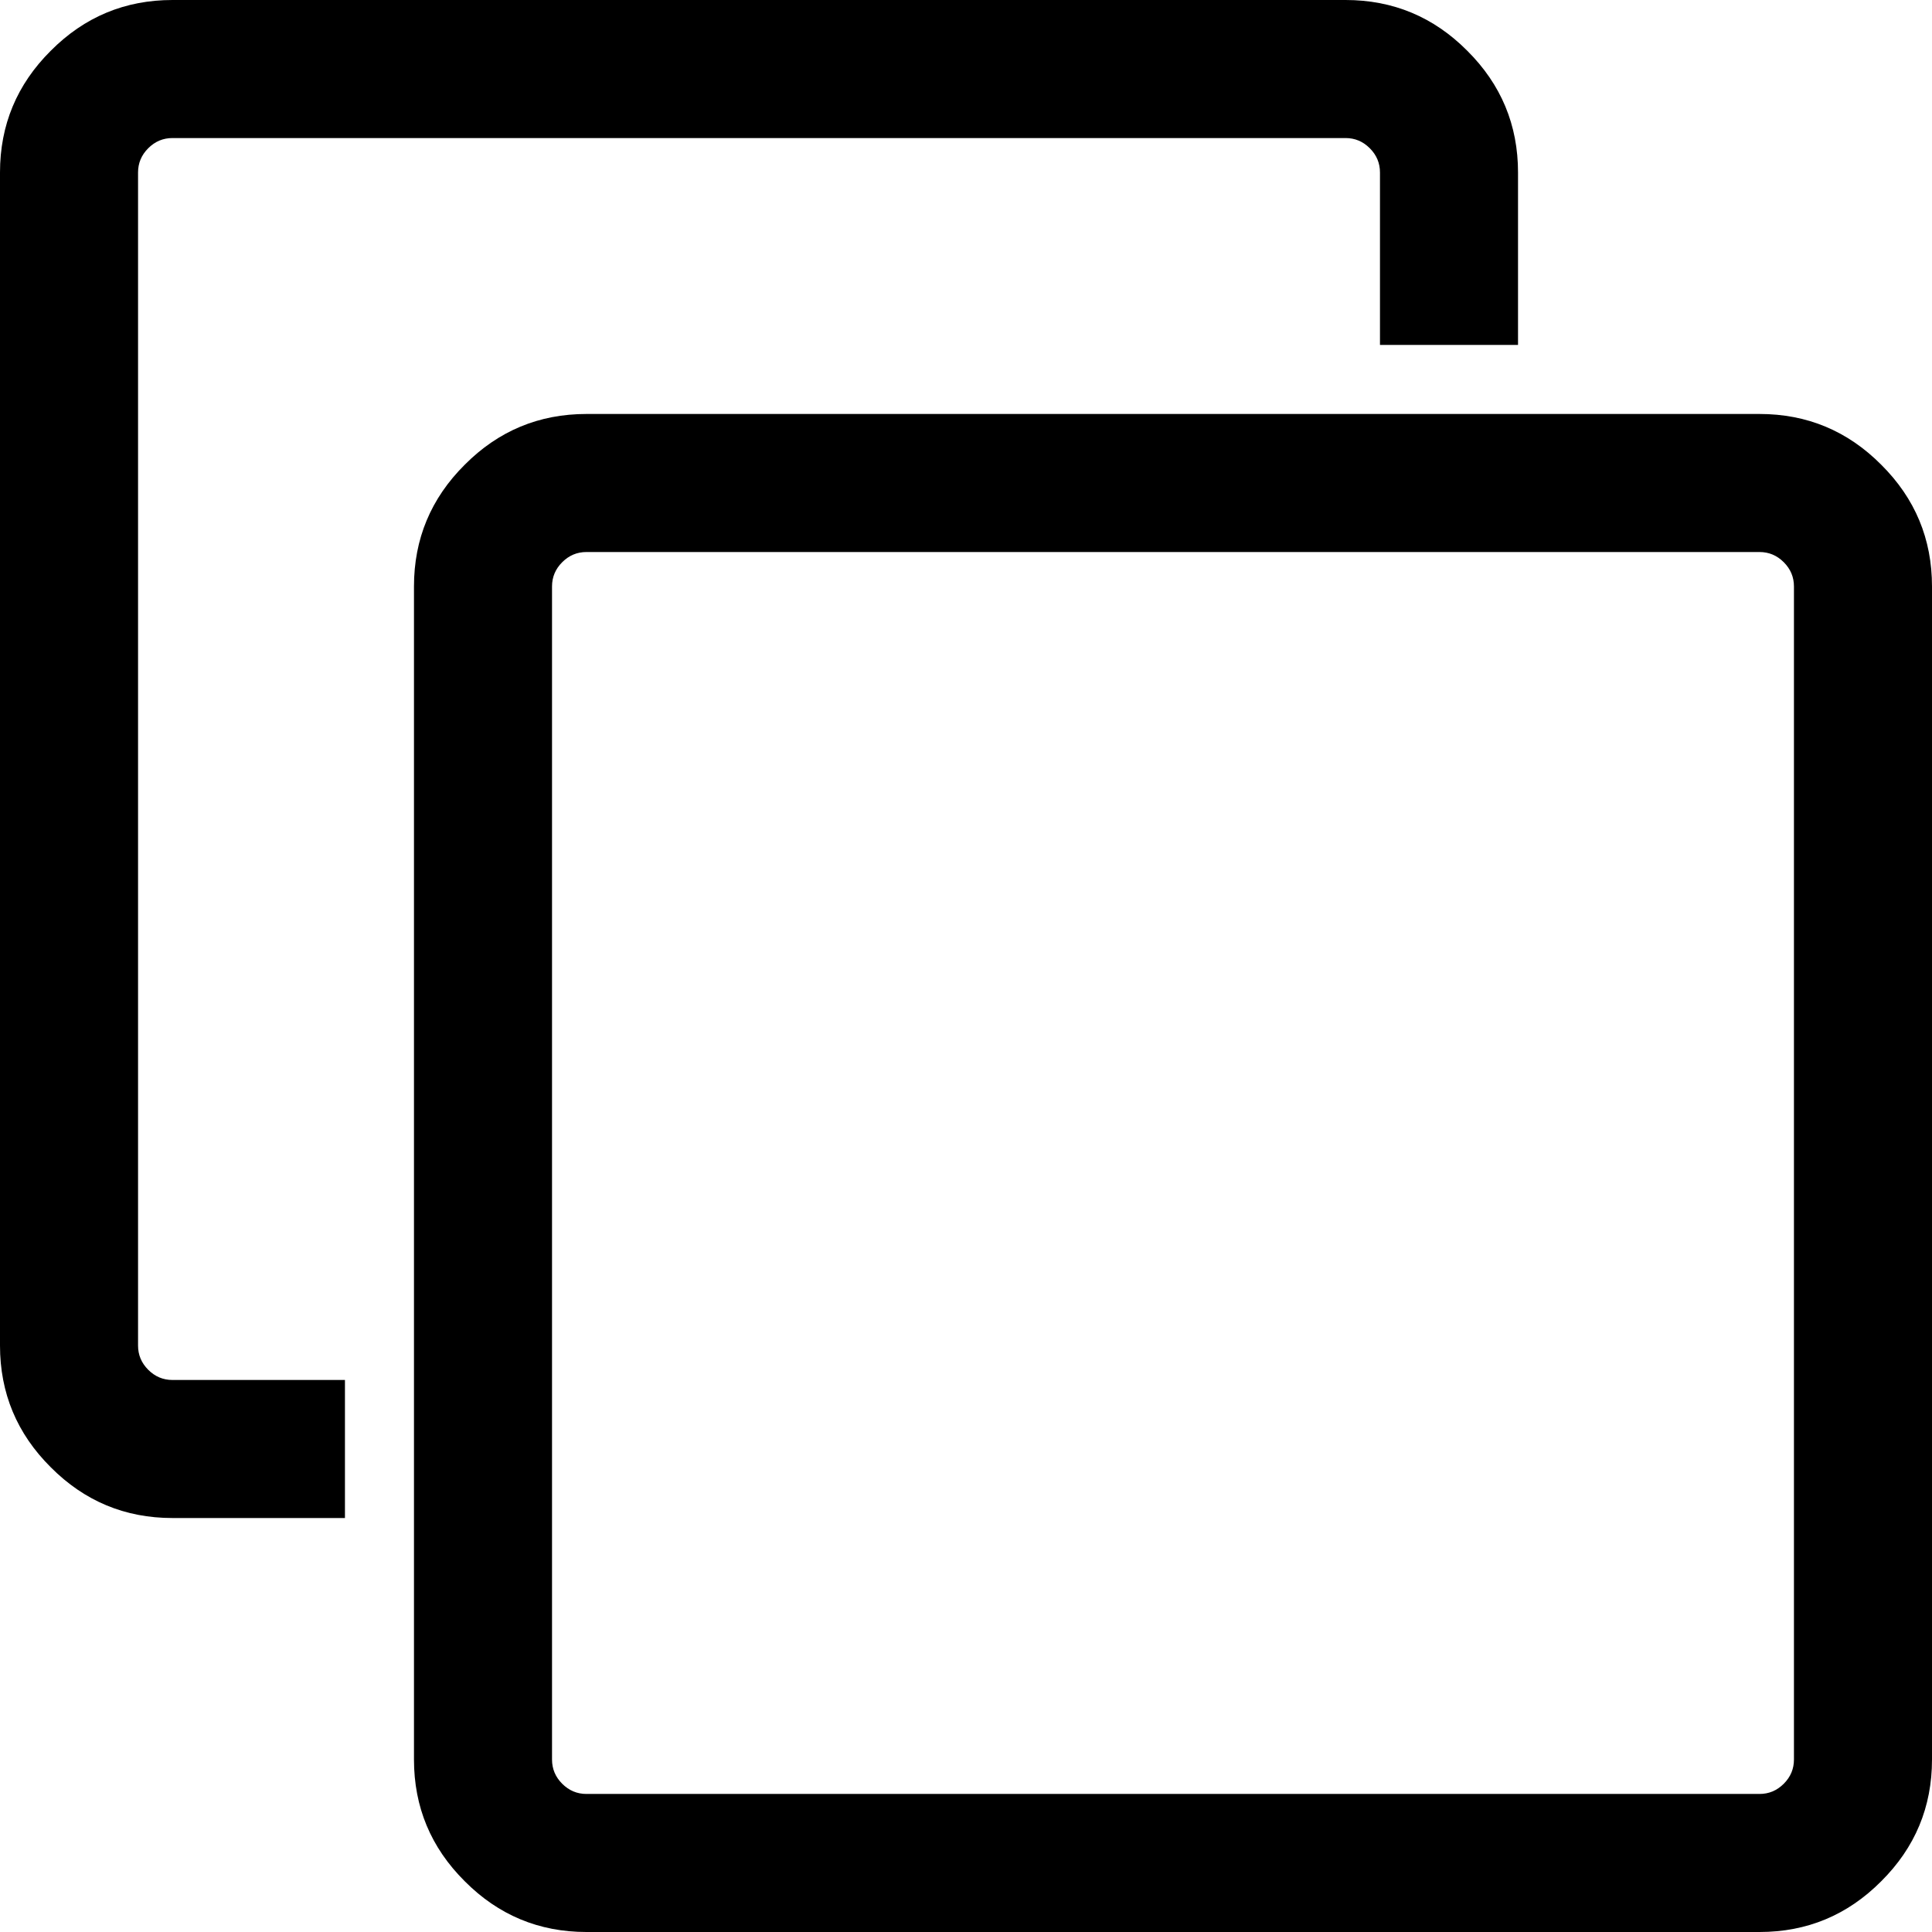
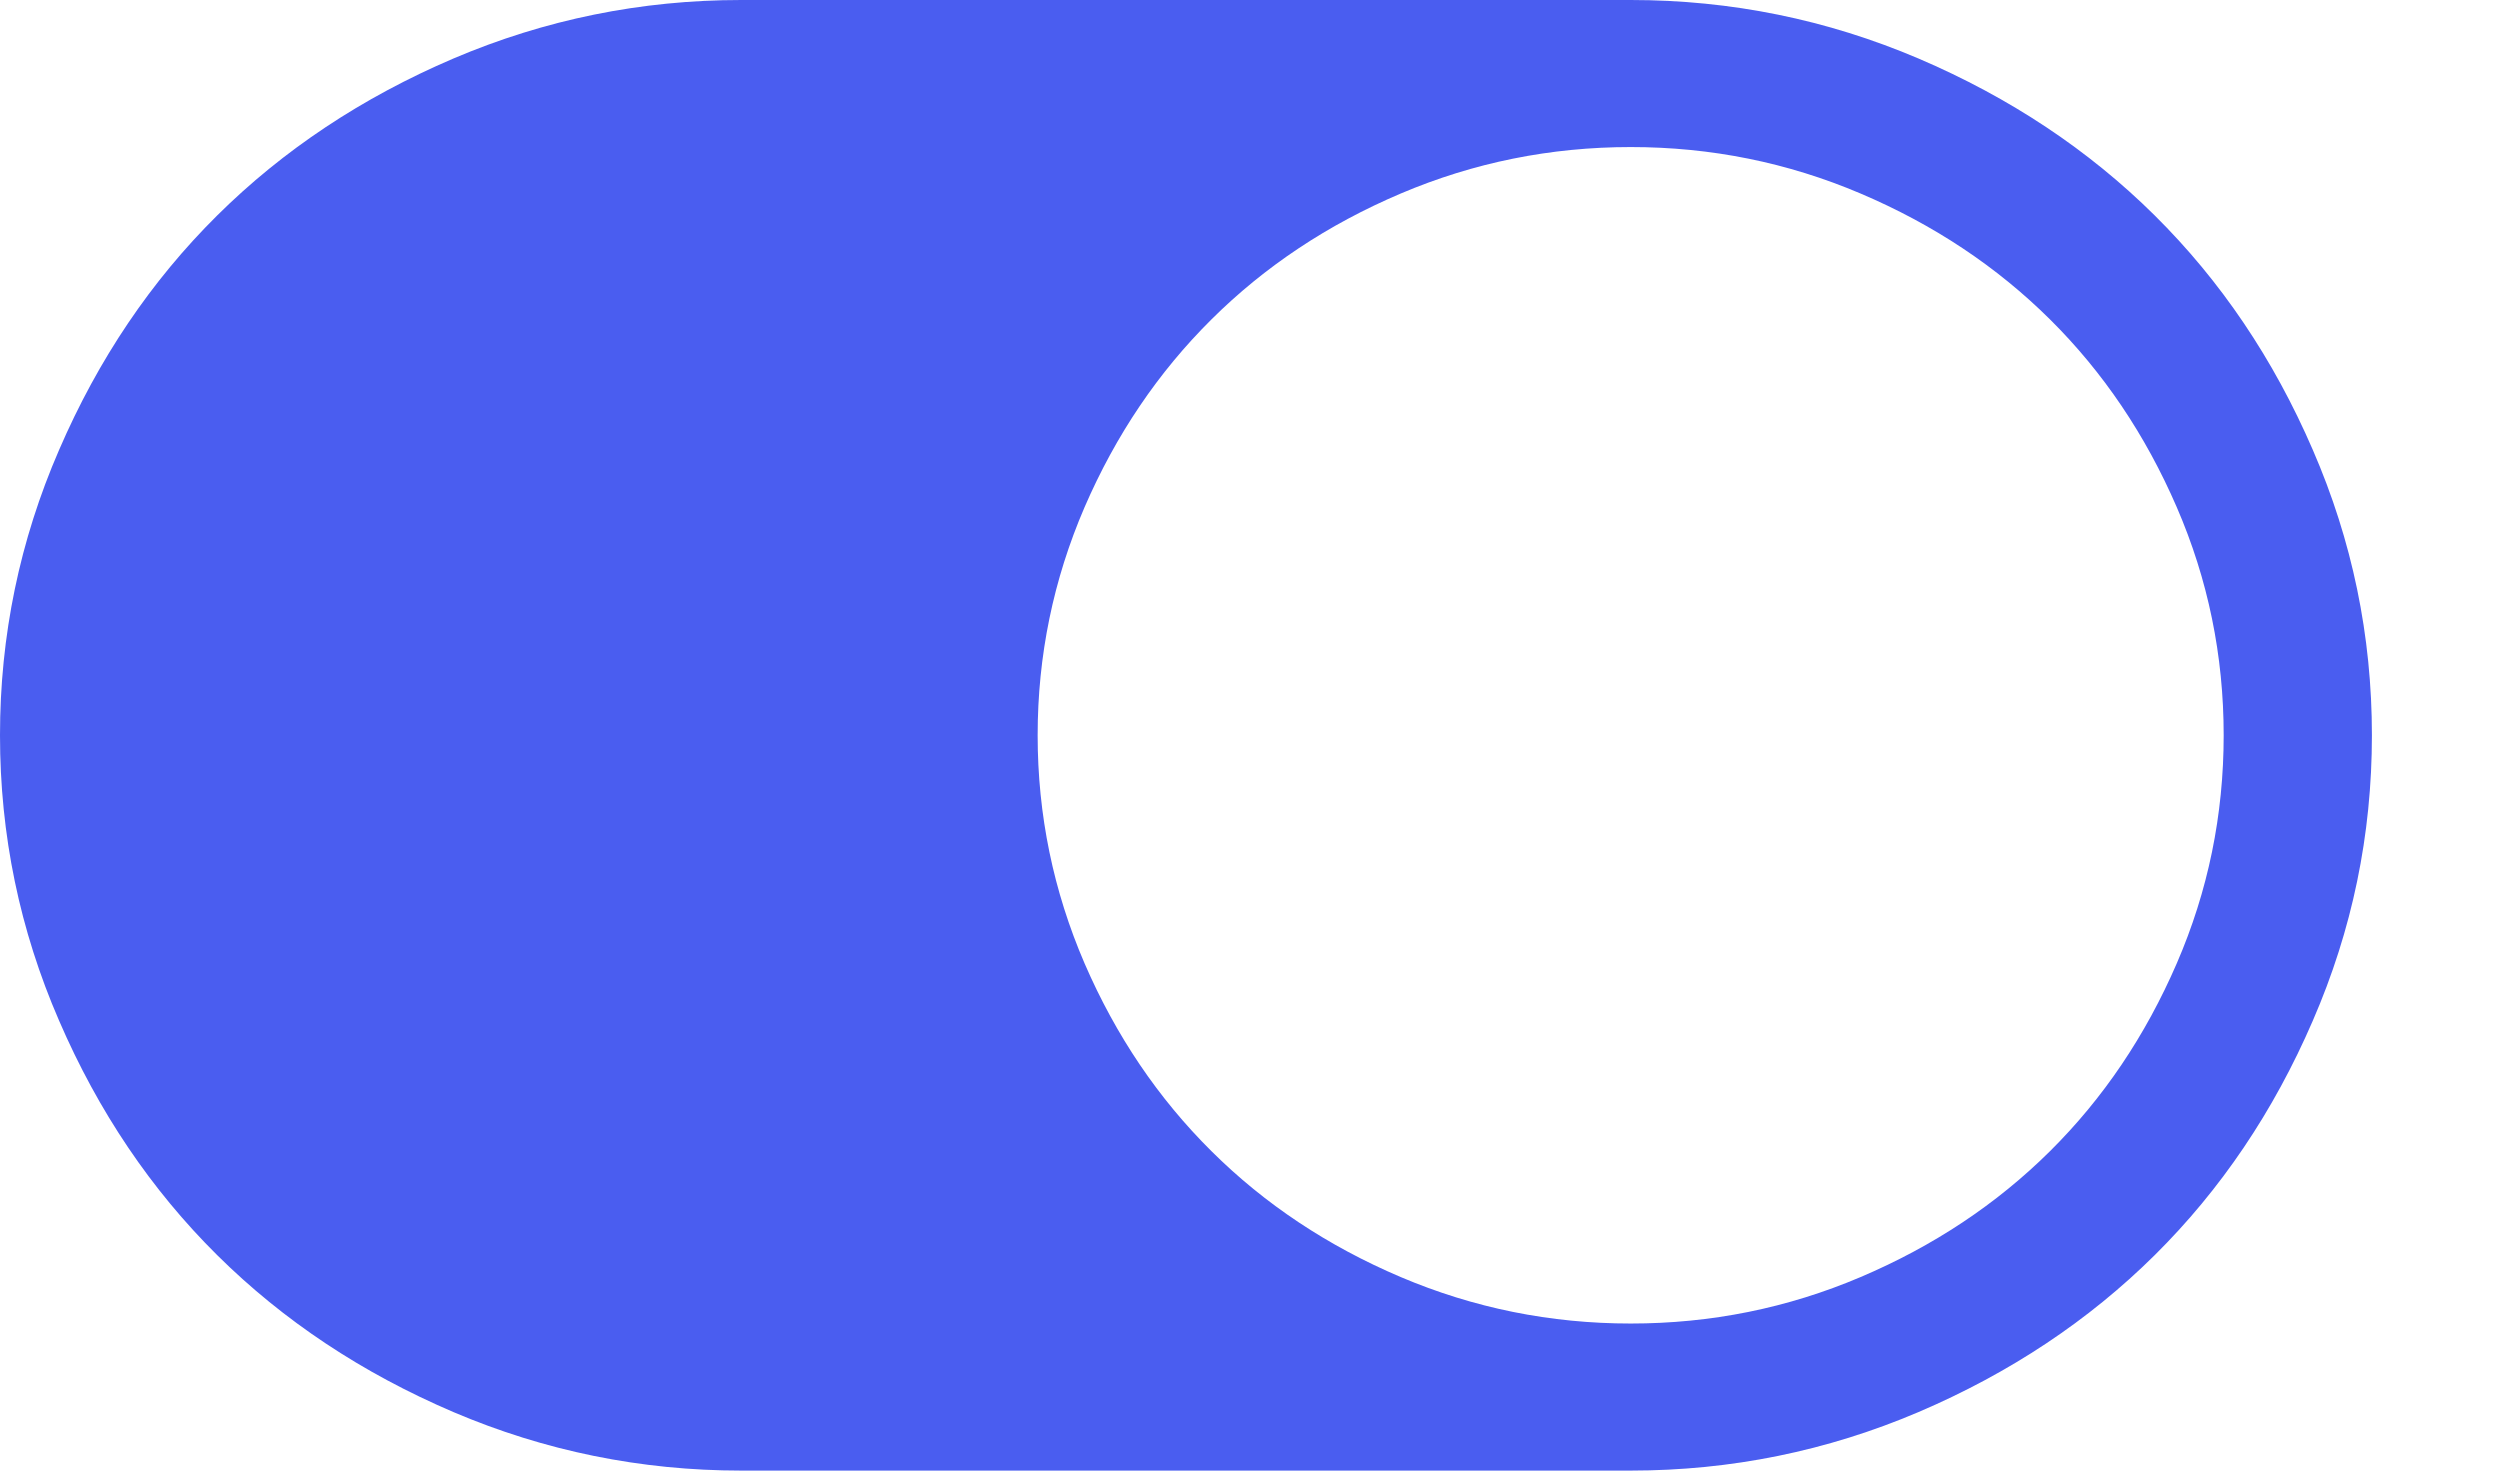
- <svg xmlns="http://www.w3.org/2000/svg" version="1.1" width="11px" height="11px">
-   <g transform="matrix(1 0 0 1 -1055 -329 )">
-     <path d="M 10.156 10.156  C 10.195 10.117  10.214 10.071  10.214 10.018  L 10.214 3.339  C 10.214 3.286  10.195 3.24  10.156 3.201  C 10.117 3.162  10.071 3.143  10.018 3.143  L 3.339 3.143  C 3.286 3.143  3.24 3.162  3.201 3.201  C 3.162 3.24  3.143 3.286  3.143 3.339  L 3.143 10.018  C 3.143 10.071  3.162 10.117  3.201 10.156  C 3.24 10.195  3.286 10.214  3.339 10.214  L 10.018 10.214  C 10.071 10.214  10.117 10.195  10.156 10.156  Z M 10.711 2.646  C 10.904 2.838  11 3.069  11 3.339  L 11 10.018  C 11 10.288  10.904 10.519  10.711 10.711  C 10.519 10.904  10.288 11  10.018 11  L 3.339 11  C 3.069 11  2.838 10.904  2.646 10.711  C 2.453 10.519  2.357 10.288  2.357 10.018  L 2.357 3.339  C 2.357 3.069  2.453 2.838  2.646 2.646  C 2.838 2.453  3.069 2.357  3.339 2.357  L 10.018 2.357  C 10.288 2.357  10.519 2.453  10.711 2.646  Z M 8.354 0.289  C 8.547 0.481  8.643 0.712  8.643 0.982  L 8.643 1.964  L 7.857 1.964  L 7.857 0.982  C 7.857 0.929  7.838 0.883  7.799 0.844  C 7.76 0.805  7.714 0.786  7.661 0.786  L 0.982 0.786  C 0.929 0.786  0.883 0.805  0.844 0.844  C 0.805 0.883  0.786 0.929  0.786 0.982  L 0.786 7.661  C 0.786 7.714  0.805 7.76  0.844 7.799  C 0.883 7.838  0.929 7.857  0.982 7.857  L 1.964 7.857  L 1.964 8.643  L 0.982 8.643  C 0.712 8.643  0.481 8.547  0.289 8.354  C 0.096 8.162  0 7.931  0 7.661  L 0 0.982  C 0 0.712  0.096 0.481  0.289 0.289  C 0.481 0.096  0.712 0  0.982 0  L 7.661 0  C 7.931 0  8.162 0.096  8.354 0.289  Z " fill-rule="nonzero" fill="#000000" stroke="none" transform="matrix(1 0 0 1 1055 329 )" />
+ <svg xmlns="http://www.w3.org/2000/svg" version="1.1" width="17px" height="10px">
+   <g transform="matrix(1 0 0 1 -1002 -330 )">
+     <path d="M 0.402 6.941  C 0.134 6.324  0 5.677  0 5  C 0 4.323  0.134 3.676  0.402 3.059  C 0.669 2.441  1.028 1.91  1.477 1.465  C 1.926 1.02  2.461 0.664  3.083 0.398  C 3.705 0.133  4.358 0  5.04 0  L 11.089 0  C 11.771 0  12.424 0.133  13.046 0.398  C 13.668 0.664  14.203 1.02  14.652 1.465  C 15.101 1.91  15.46 2.441  15.727 3.059  C 15.995 3.676  16.129 4.323  16.129 5  C 16.129 5.677  15.995 6.324  15.727 6.941  C 15.46 7.559  15.101 8.09  14.652 8.535  C 14.203 8.98  13.668 9.336  13.046 9.602  C 12.424 9.867  11.771 10  11.089 10  L 5.04 10  C 4.358 10  3.705 9.867  3.083 9.602  C 2.461 9.336  1.926 8.98  1.477 8.535  C 1.028 8.09  0.669 7.559  0.402 6.941  Z M 9.525 8.684  C 10.022 8.895  10.543 9  11.089 9  C 11.635 9  12.156 8.895  12.652 8.684  C 13.148 8.473  13.577 8.188  13.94 7.828  C 14.302 7.469  14.589 7.043  14.802 6.551  C 15.015 6.059  15.121 5.542  15.121 5  C 15.121 4.458  15.015 3.941  14.802 3.449  C 14.589 2.957  14.302 2.531  13.94 2.172  C 13.577 1.812  13.148 1.527  12.652 1.316  C 12.156 1.105  11.635 1  11.089 1  C 10.543 1  10.022 1.105  9.525 1.316  C 9.029 1.527  8.6 1.812  8.238 2.172  C 7.876 2.531  7.588 2.957  7.375 3.449  C 7.163 3.941  7.056 4.458  7.056 5  C 7.056 5.542  7.163 6.059  7.375 6.551  C 7.588 7.043  7.876 7.469  8.238 7.828  C 8.6 8.188  9.029 8.473  9.525 8.684  Z " fill-rule="nonzero" fill="#4a5df0" stroke="none" transform="matrix(1 0 0 1 1002 330 )" />
  </g>
</svg>
